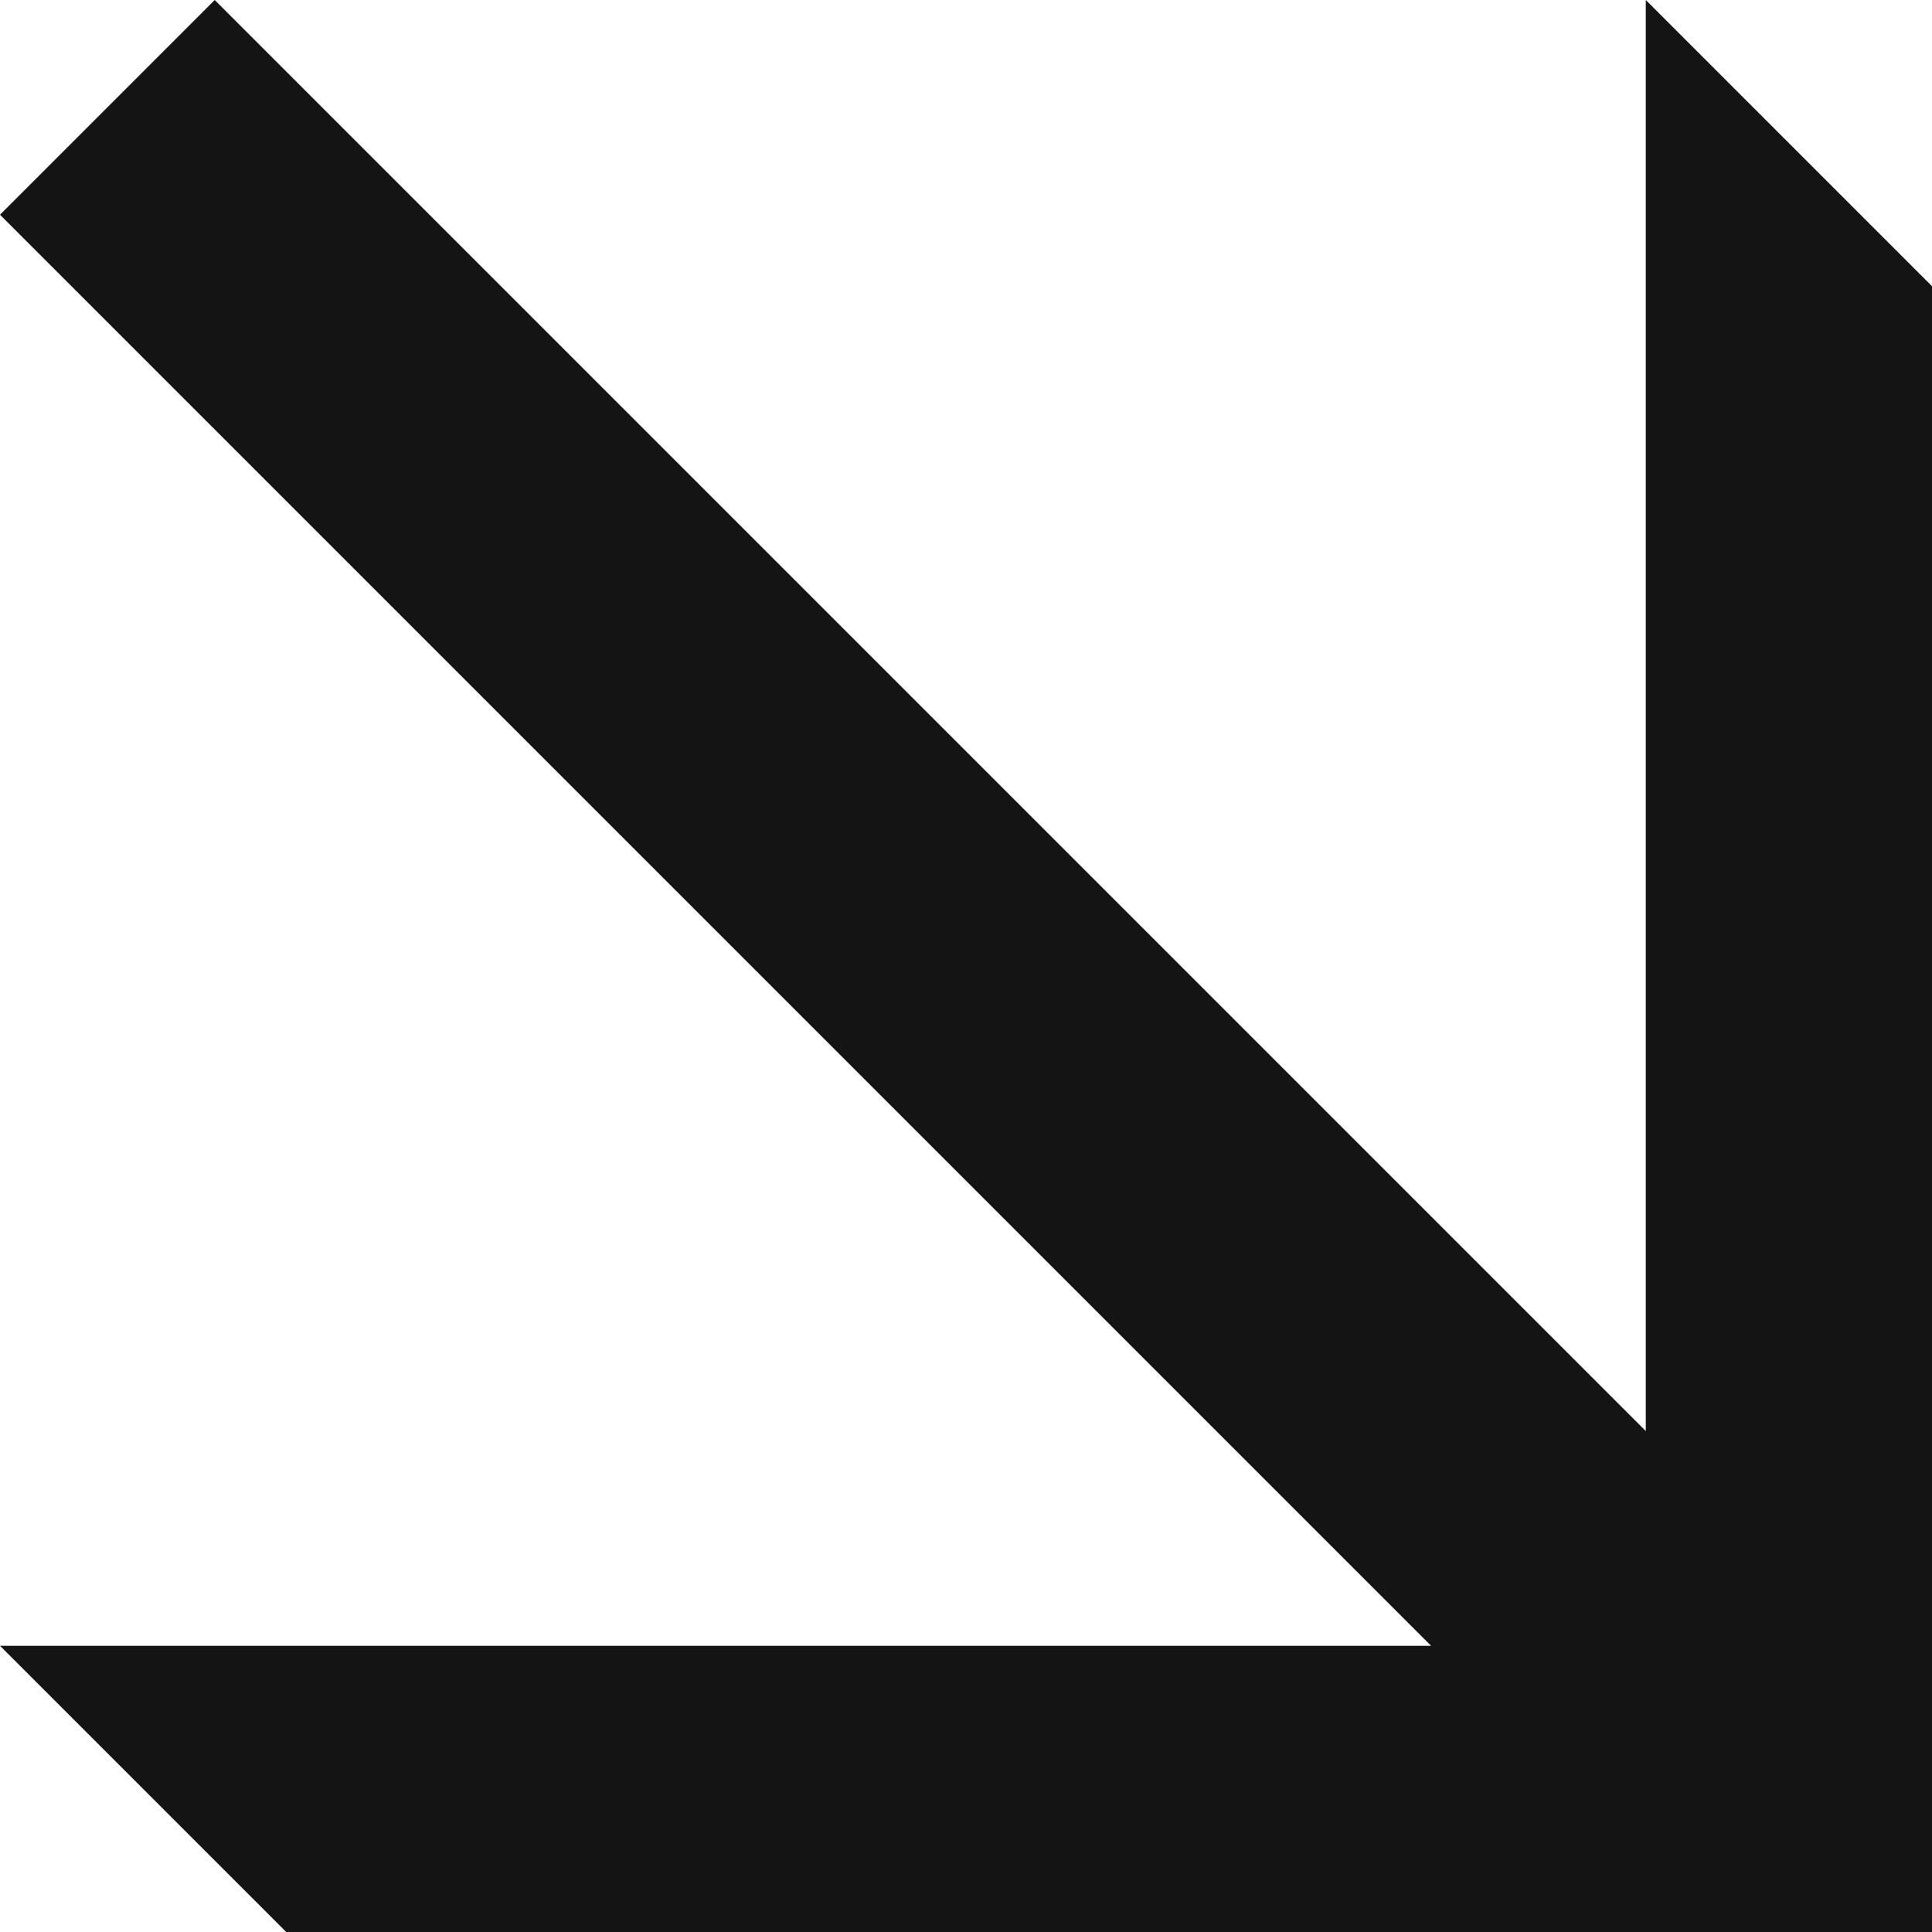
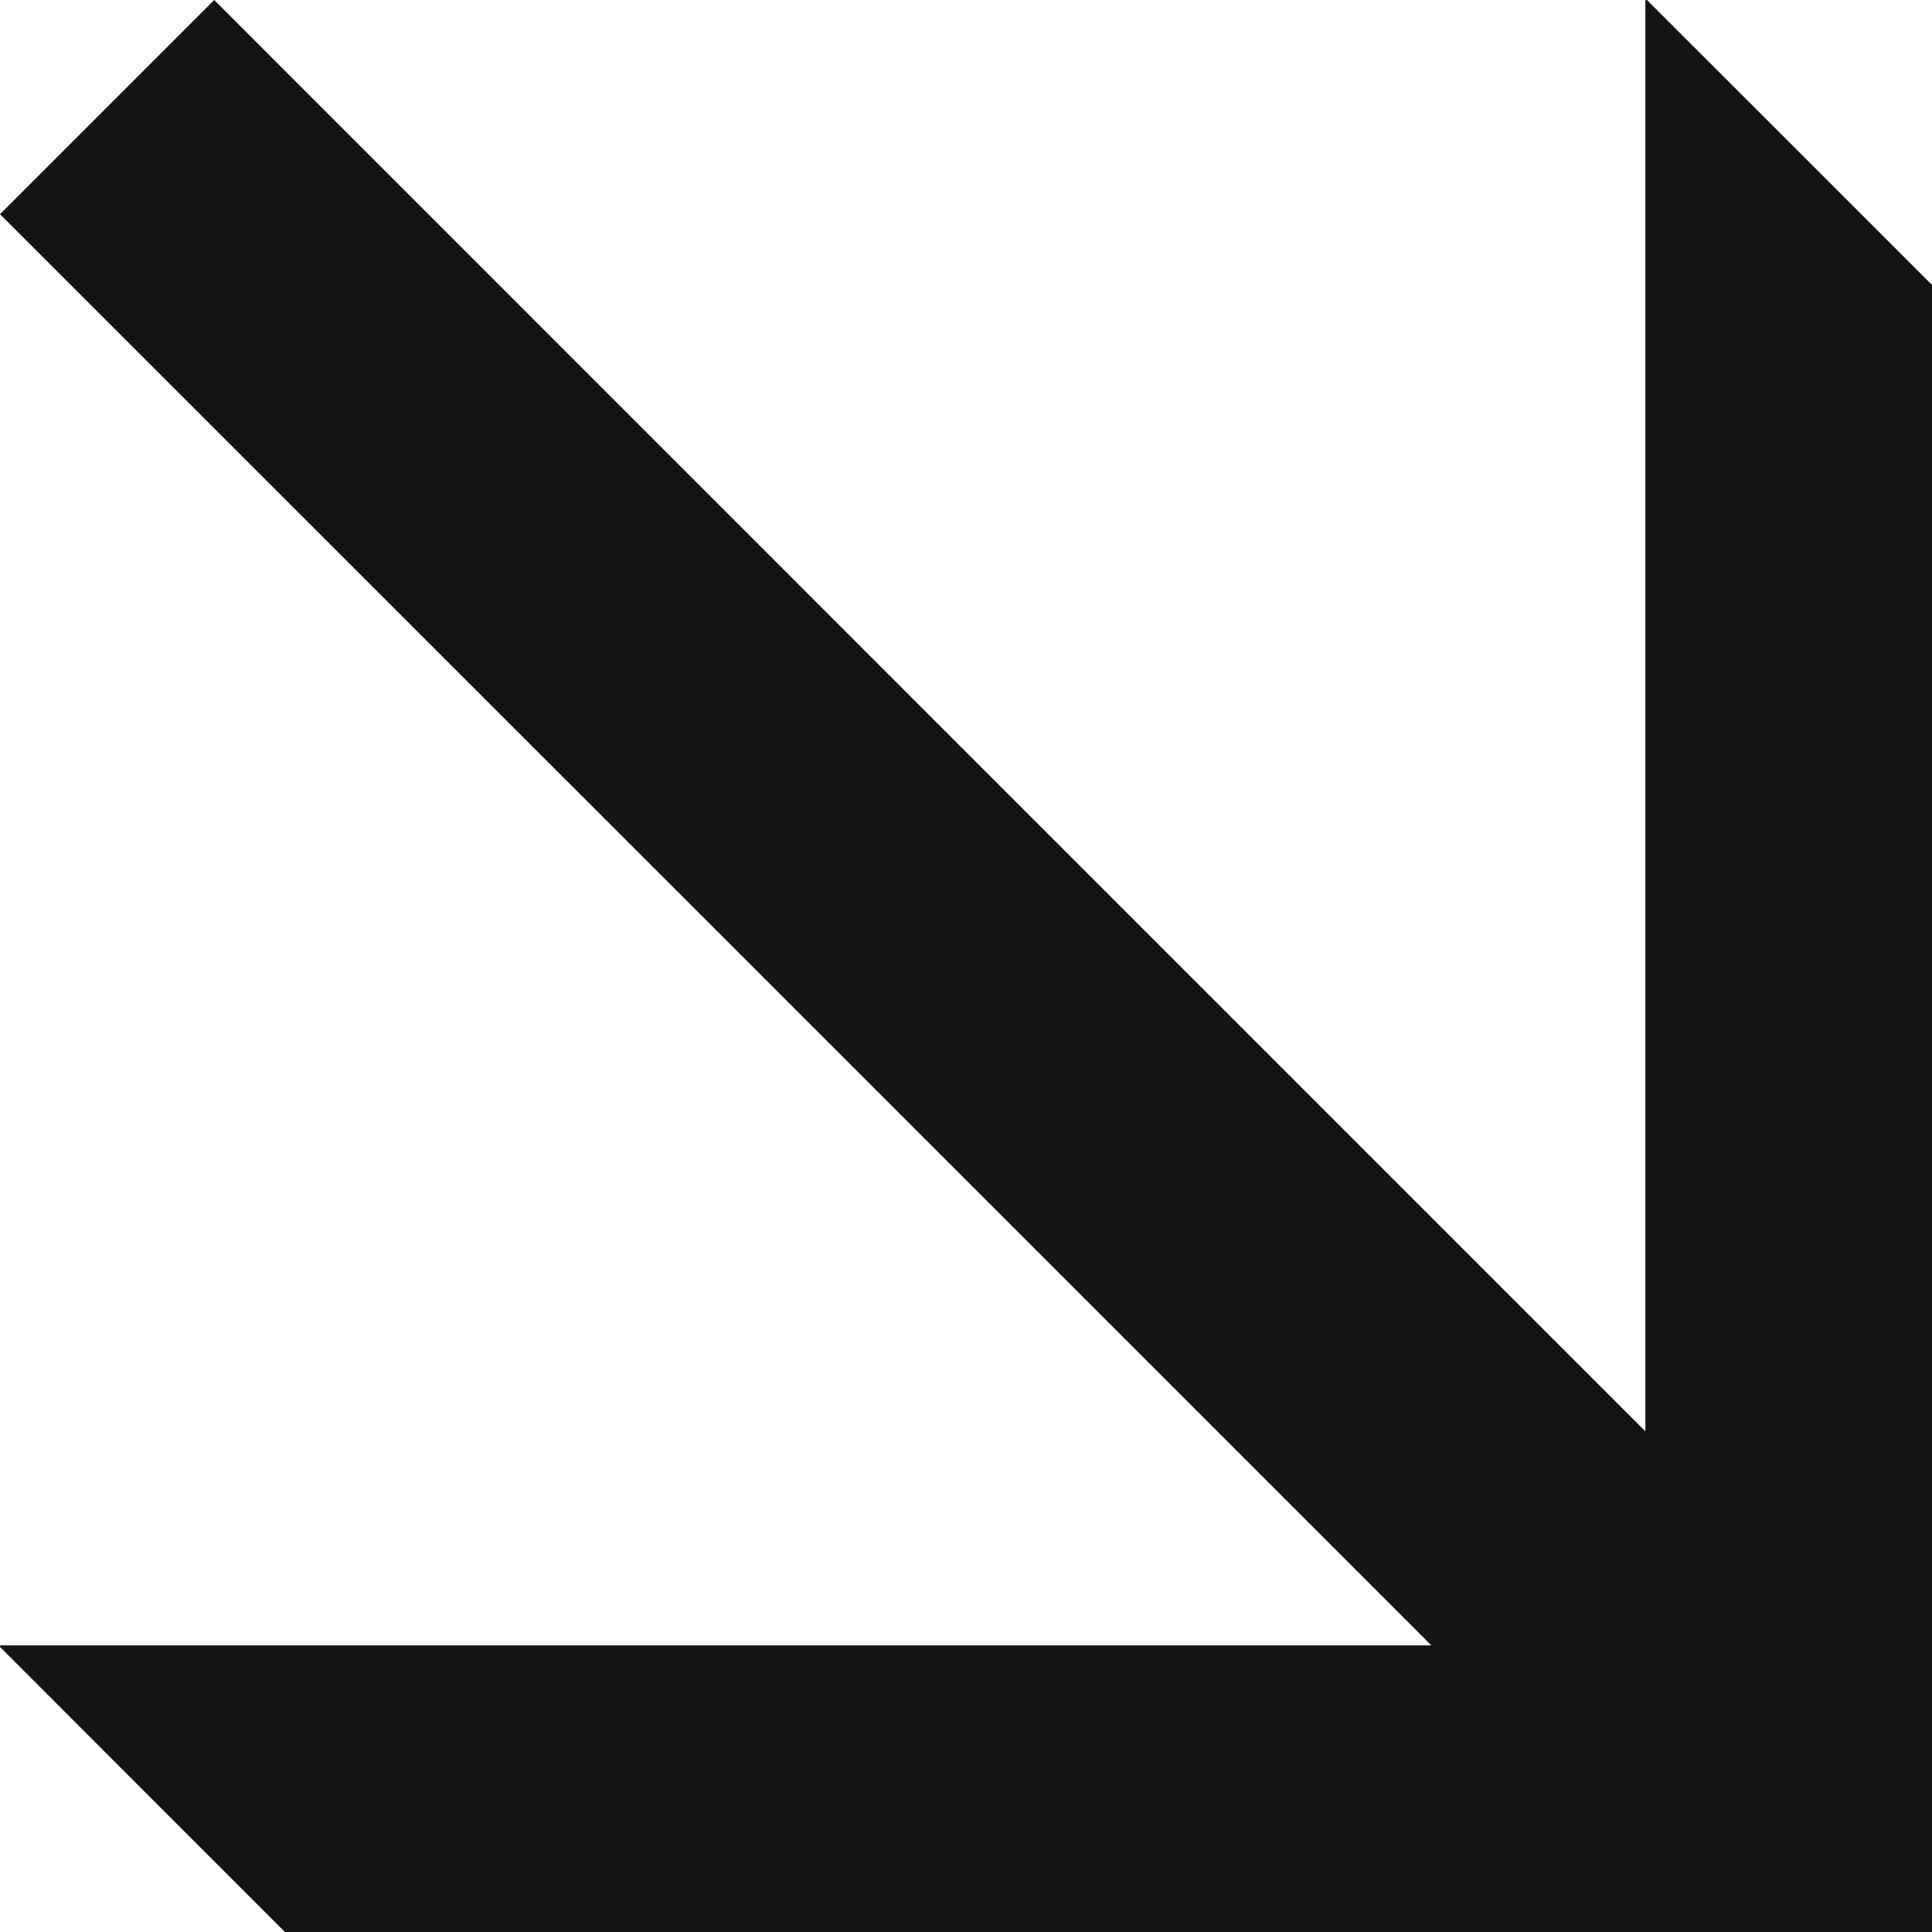
- <svg xmlns="http://www.w3.org/2000/svg" width="14" height="14" viewBox="0 0 14 14" fill="none">
-   <path d="M14 2.074L11.926 0V10.37L1.556 0L0 1.556L10.37 11.926H0L2.074 14H14V2.074Z" fill="#141414" />
+ <svg xmlns="http://www.w3.org/2000/svg" width="14" height="14" fill="none">
+   <path d="M.776.776 0 1.552l5.186 5.185 5.186 5.186H-.011l1.038 1.039L2.065 14H14V2.065l-1.038-1.038-1.039-1.038v10.383L6.737 5.186 1.552 0 .776.776" fill="#141414" fill-rule="evenodd" />
</svg>
